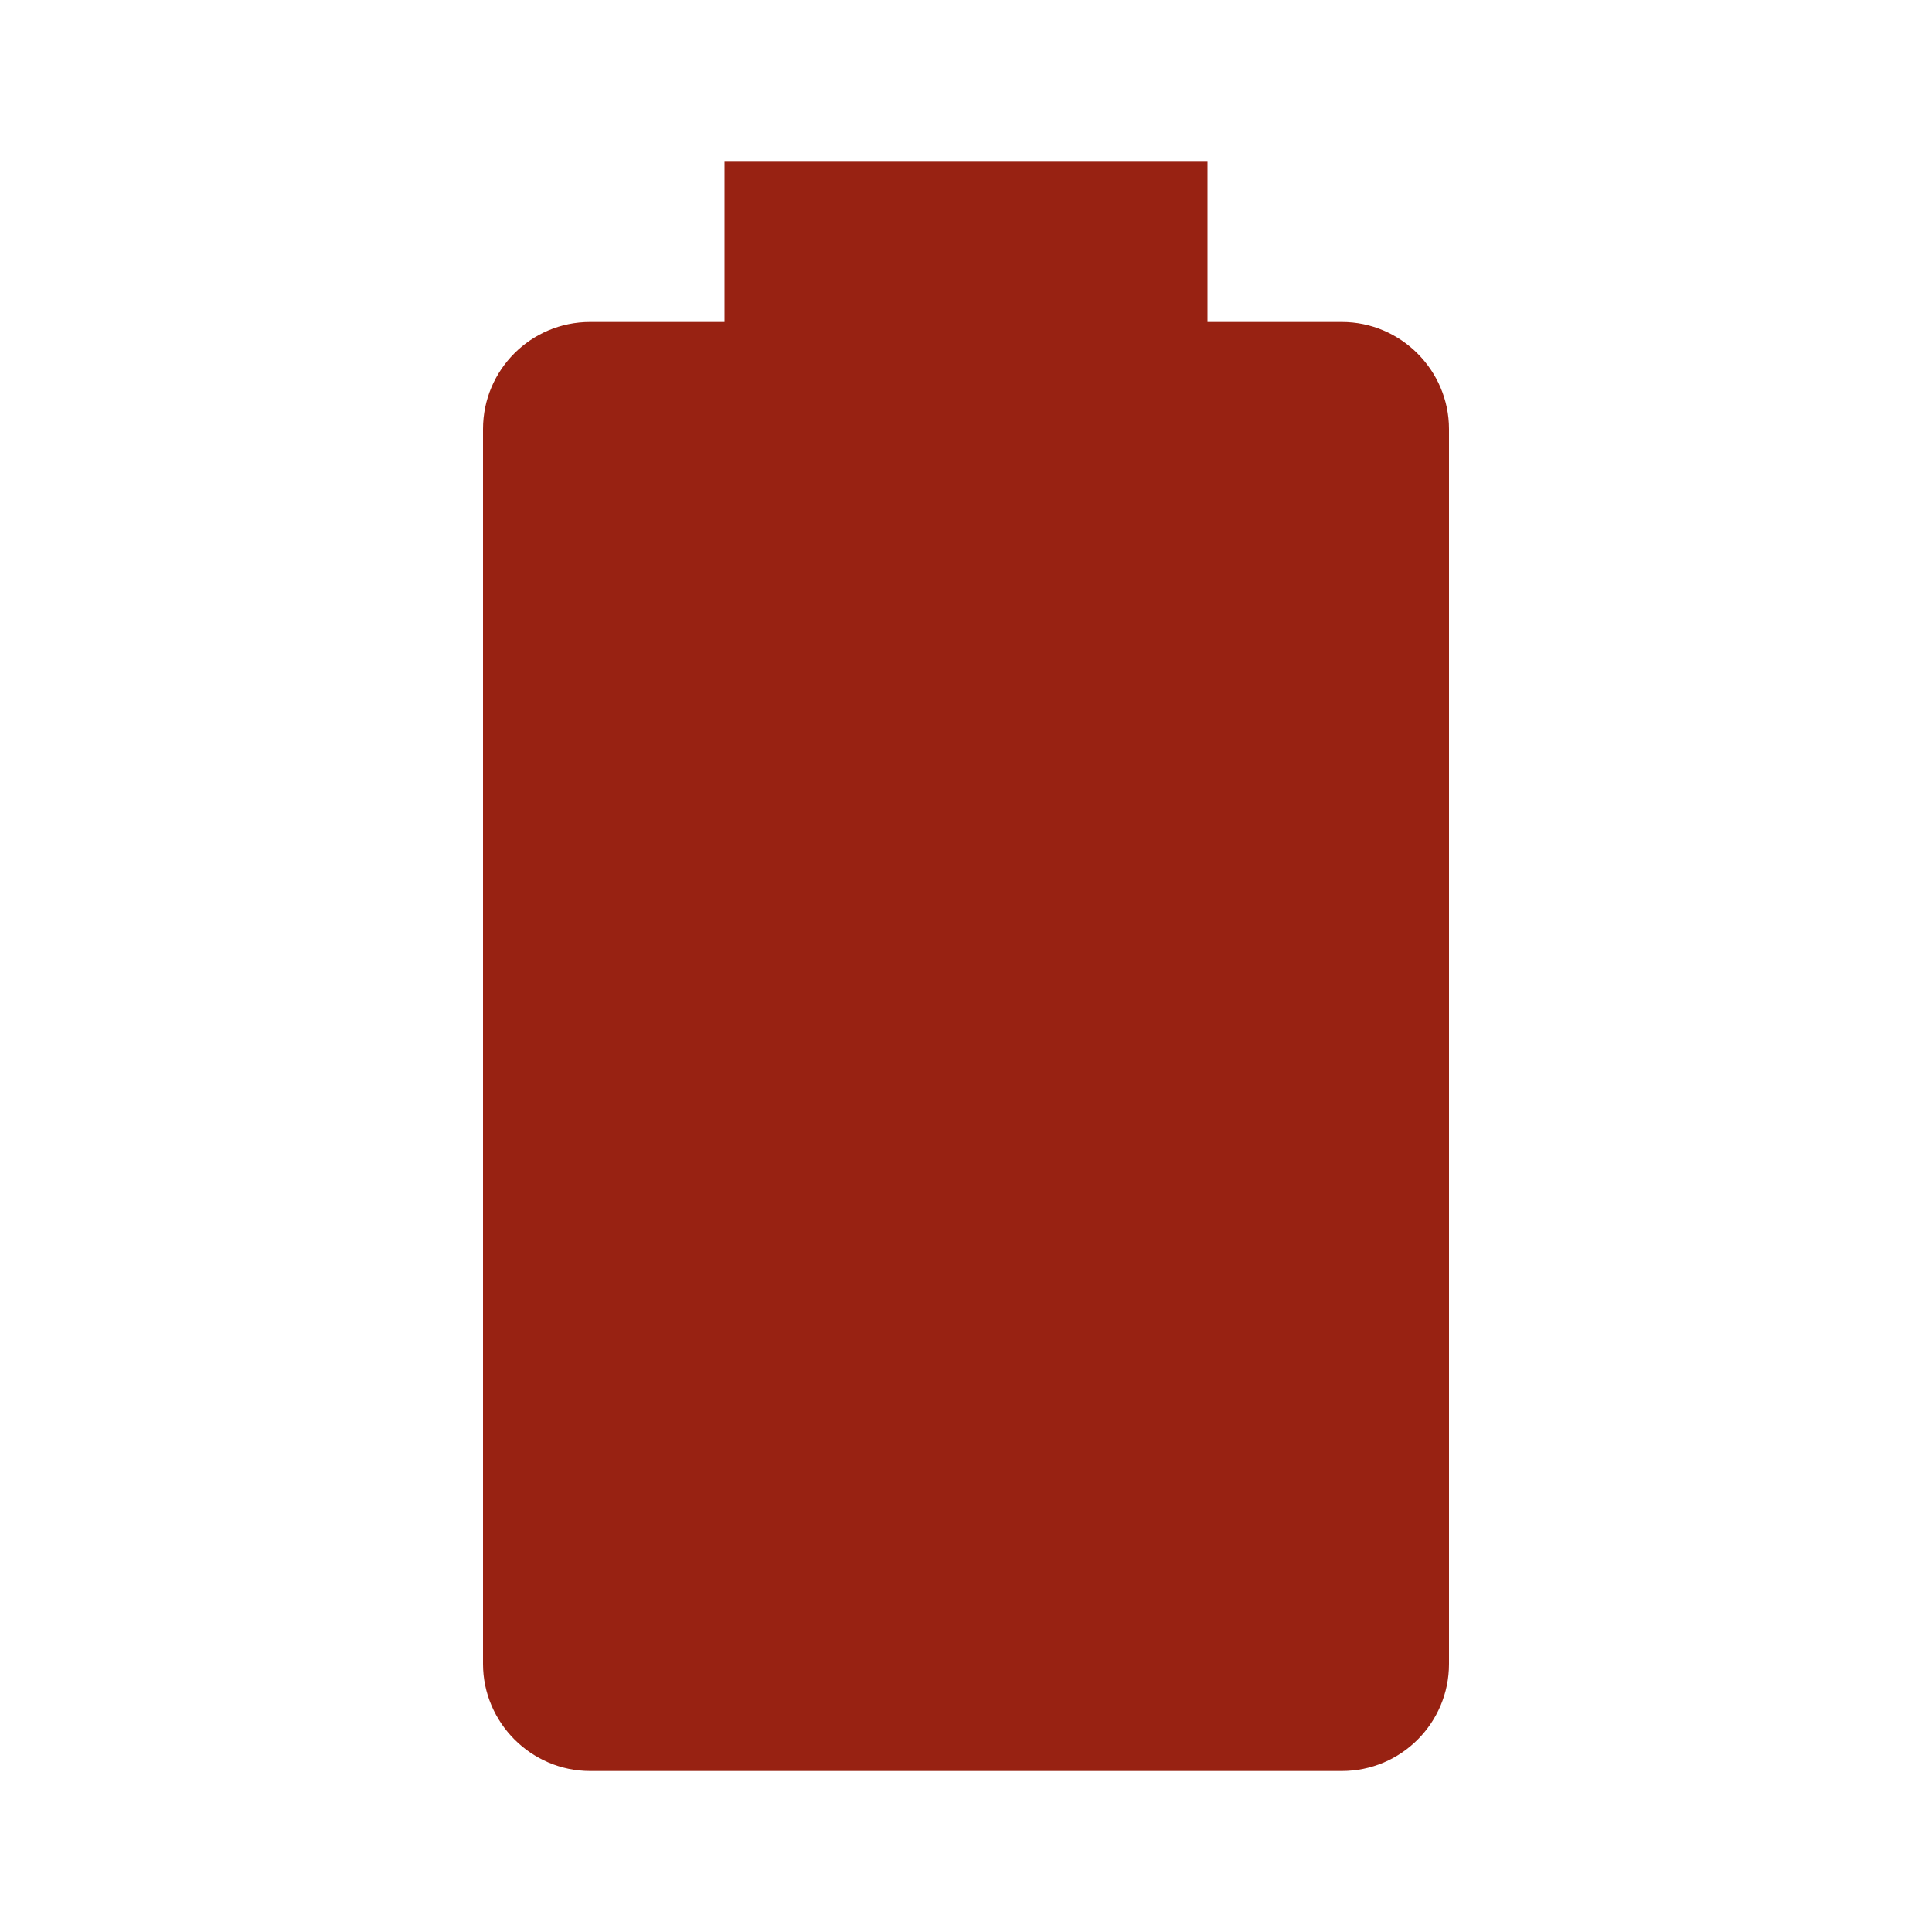
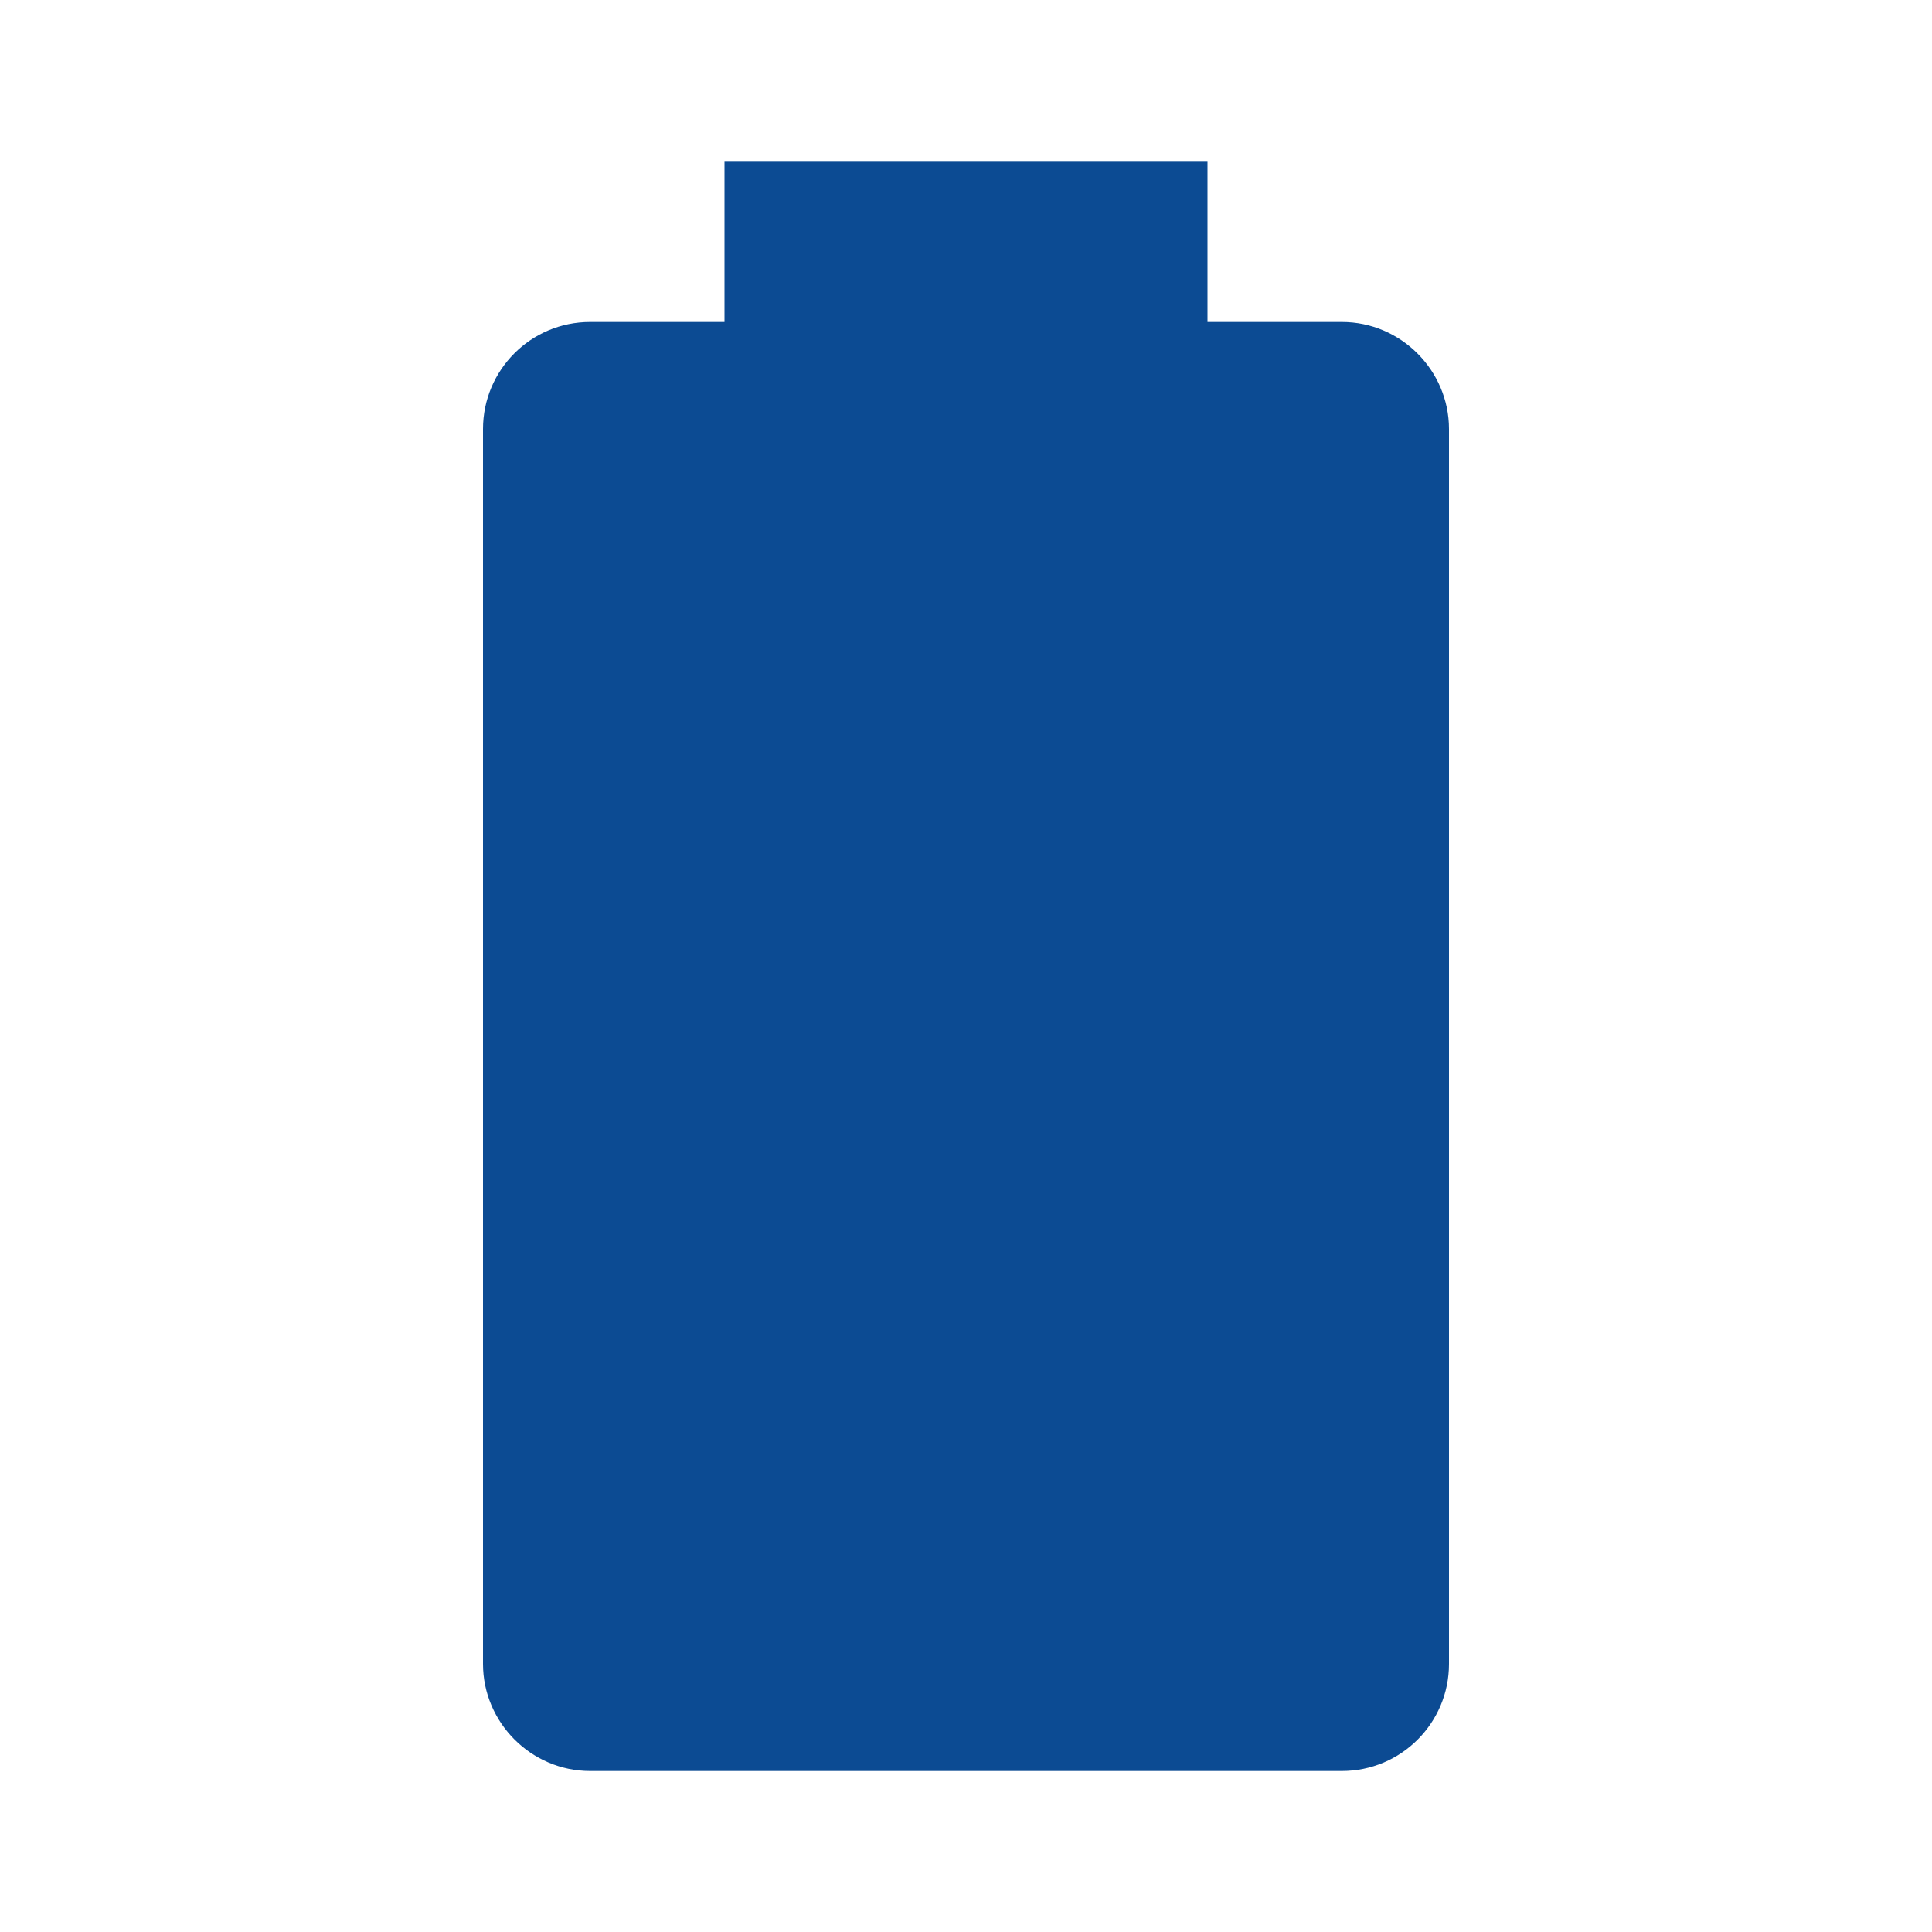
<svg xmlns="http://www.w3.org/2000/svg" viewBox="0 0 24 24">
-   <path d="M16.67,4H15V2H9V4H7.33A1.33,1.33 0 0,0 6,5.33V20.67C6,21.4 6.6,22 7.33,22H16.67A1.33,1.33 0 0,0 18,20.67V5.33C18,4.6 17.4,4 16.67,4Z" fill="#982212" />
+   <path d="M16.67,4H15V2H9V4H7.33A1.33,1.33 0 0,0 6,5.33V20.67C6,21.4 6.6,22 7.33,22H16.67A1.33,1.33 0 0,0 18,20.67V5.33C18,4.6 17.4,4 16.67,4Z" fill="#0C4B93" />
</svg>
